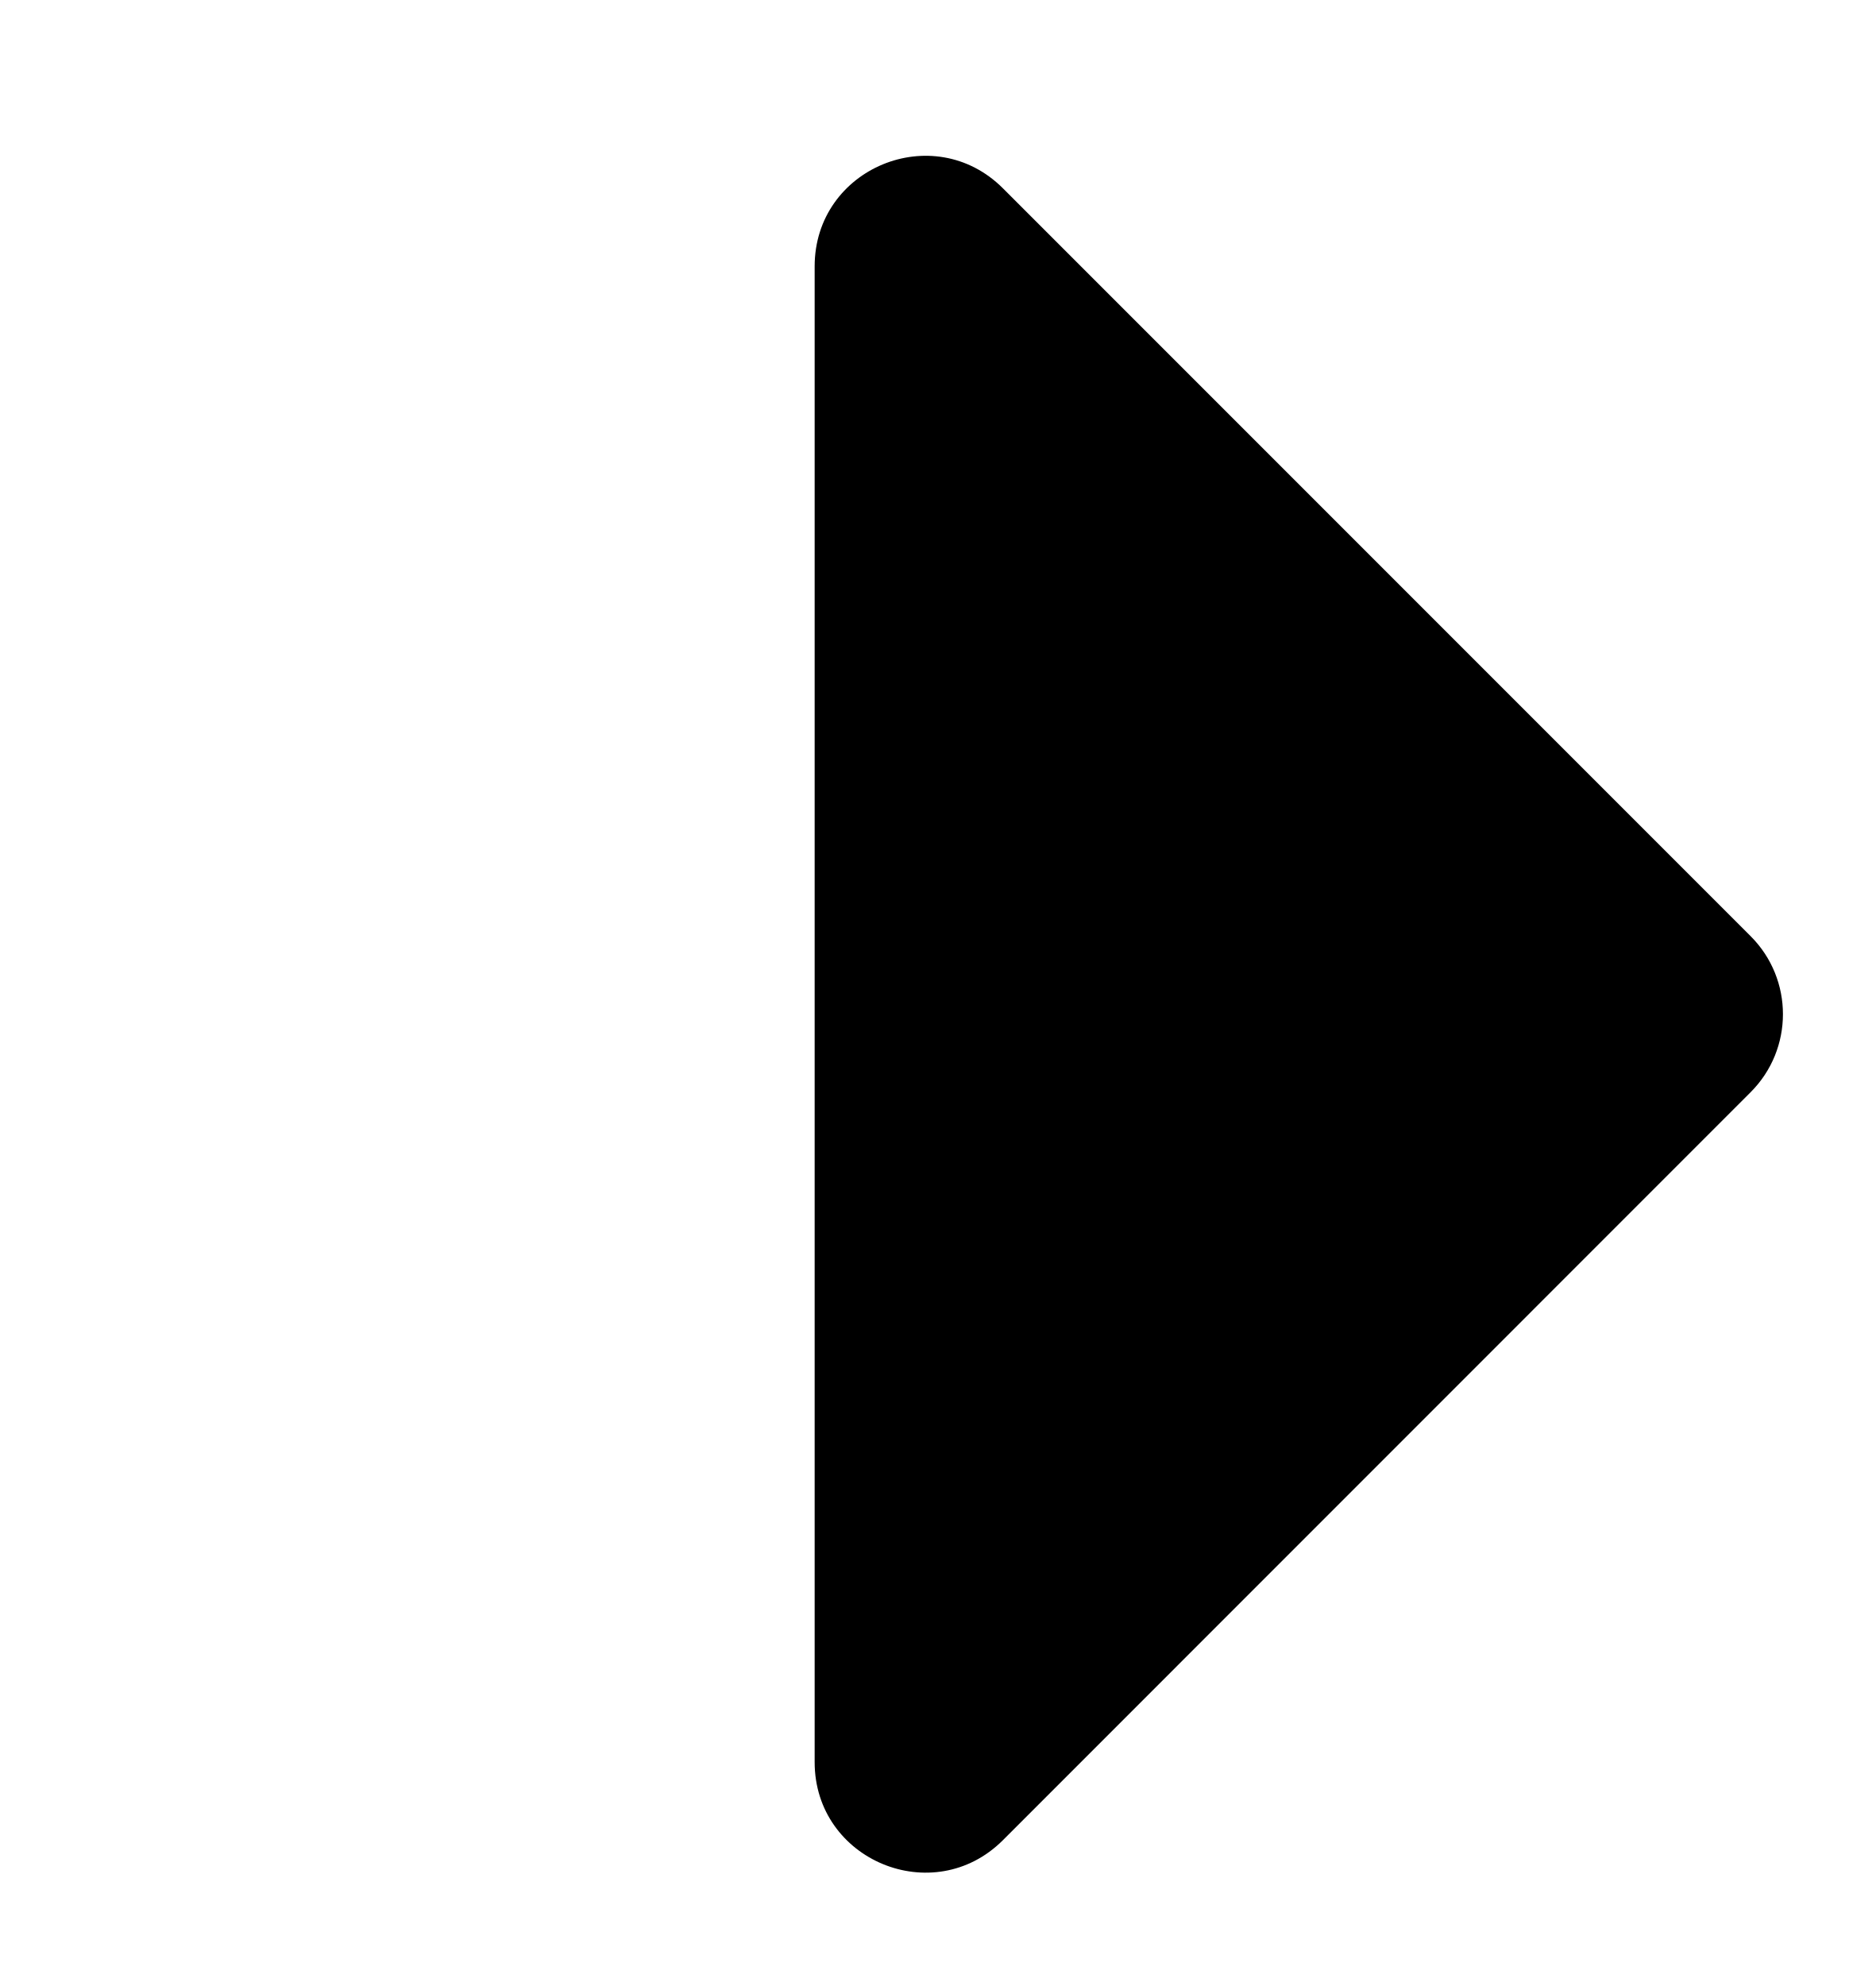
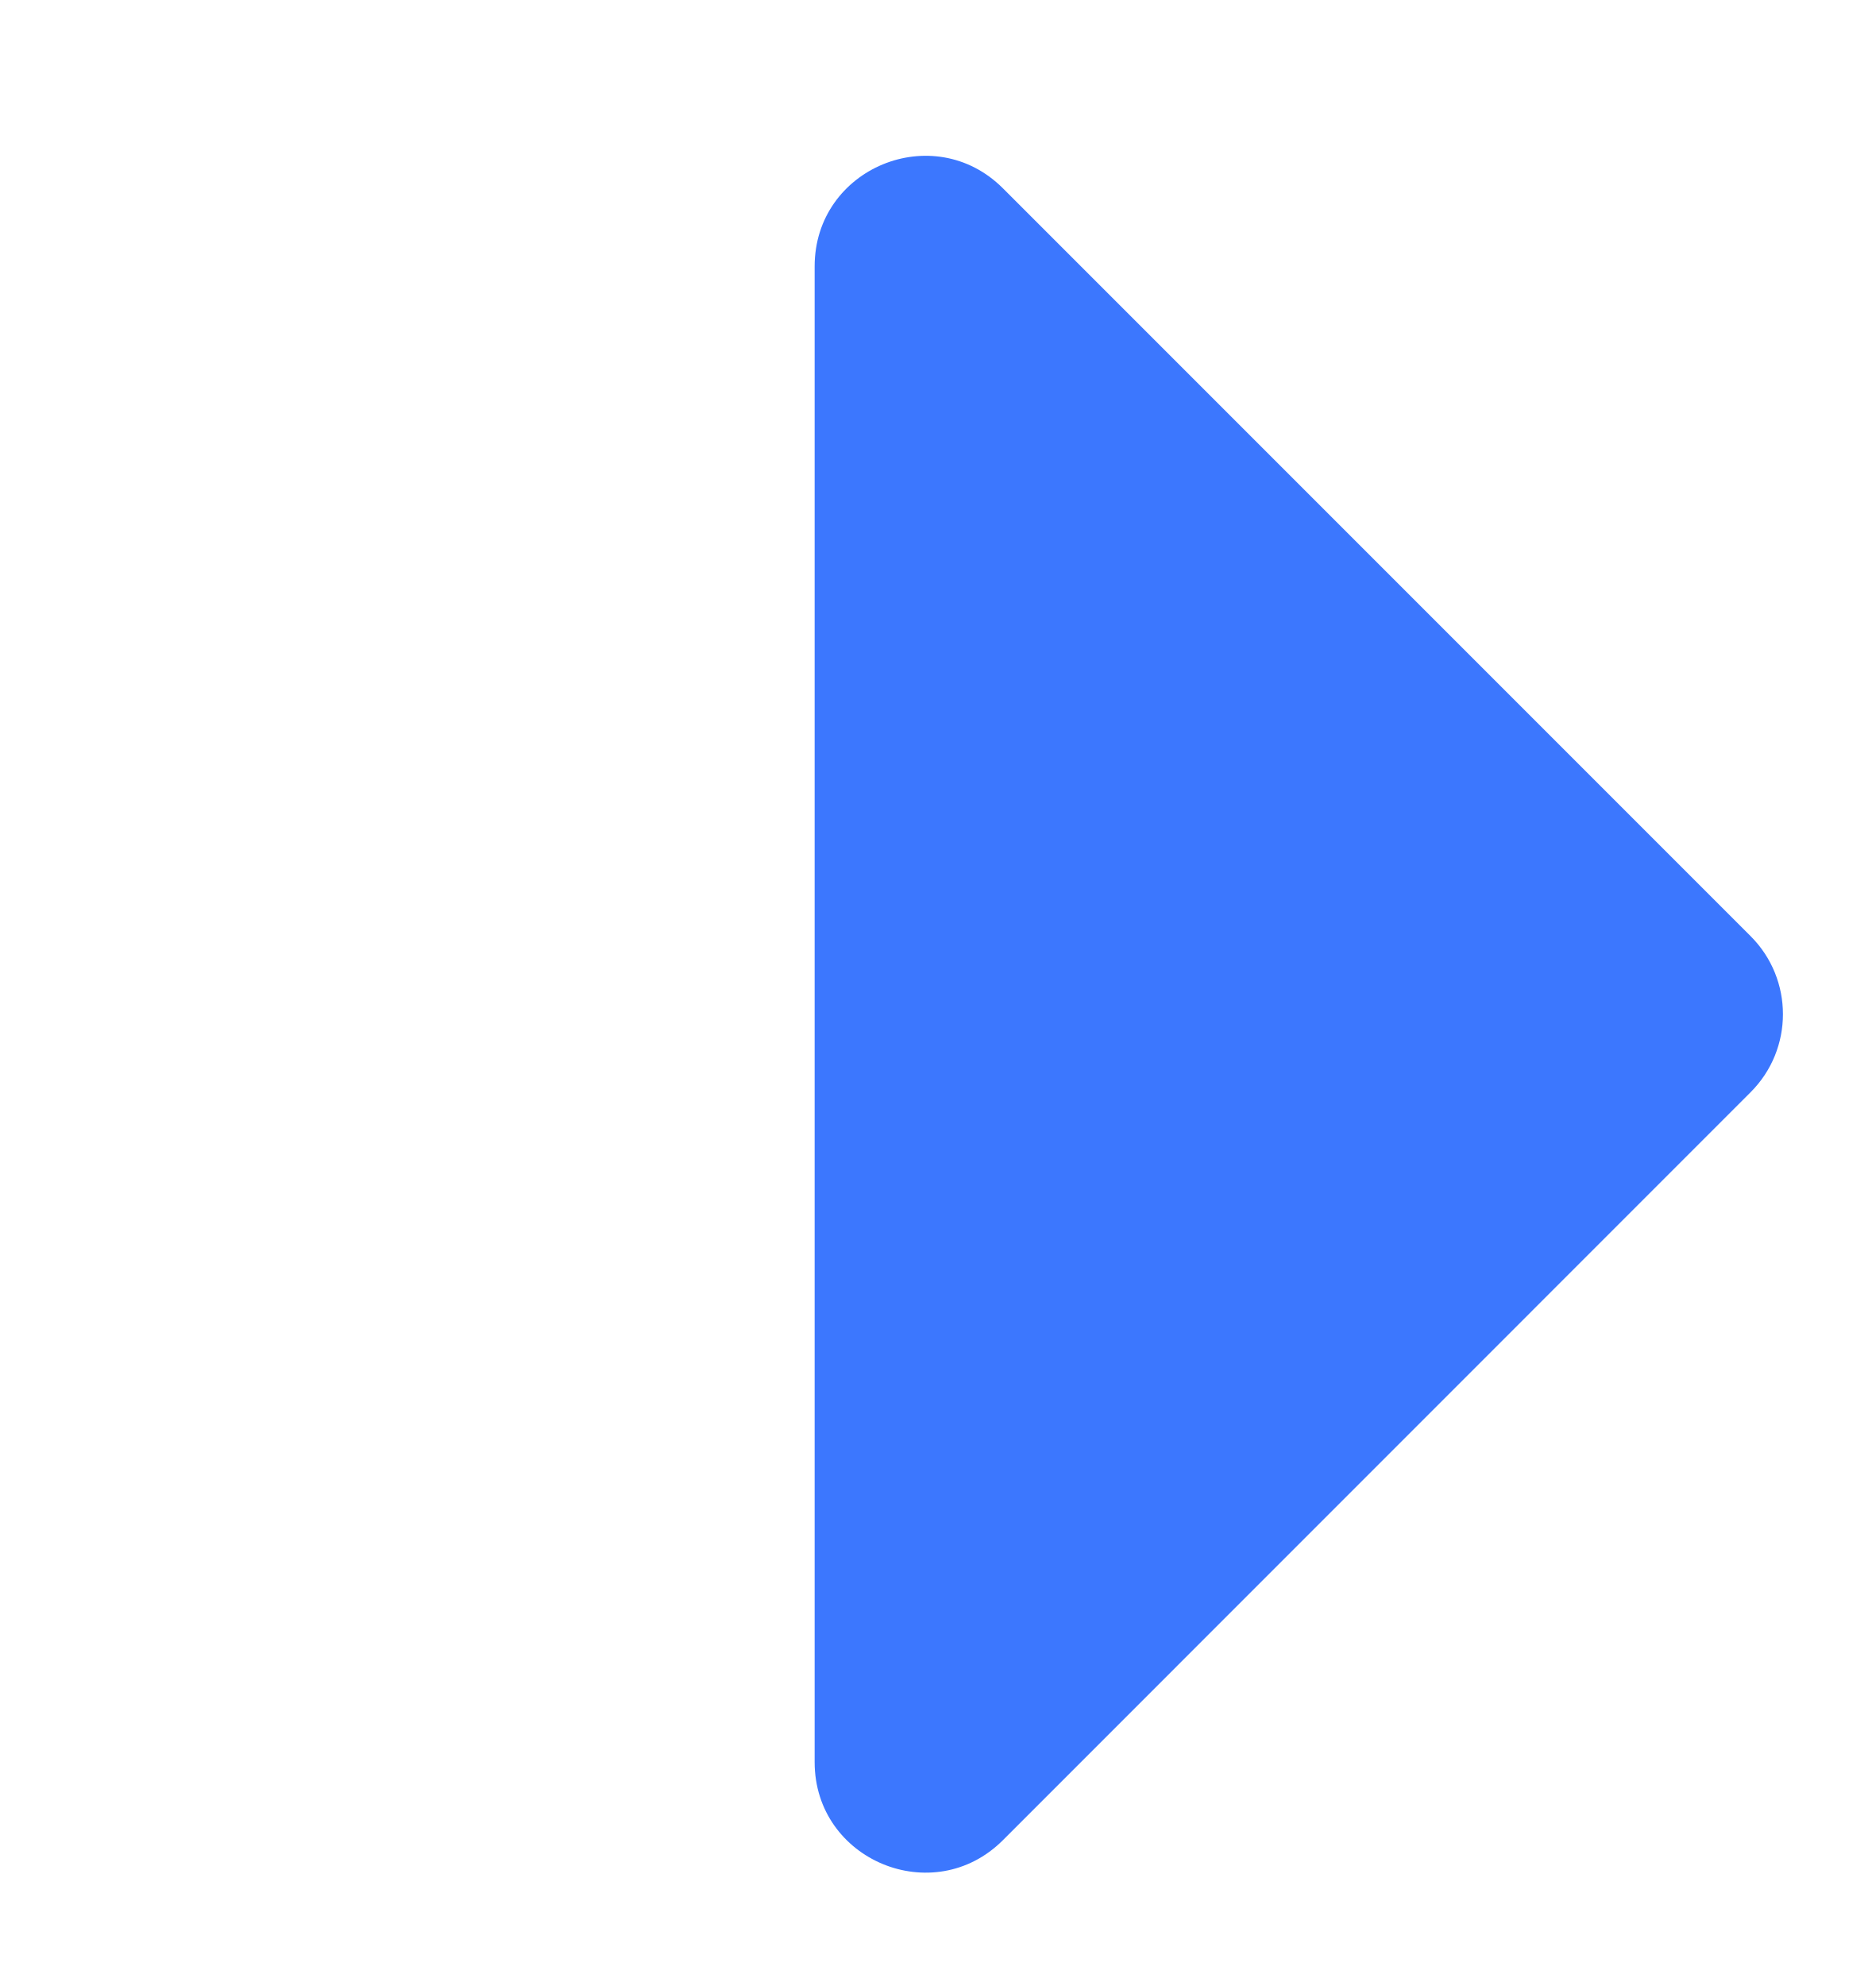
<svg xmlns="http://www.w3.org/2000/svg" width="17" height="18">
-   <path d="M15.87 8.485L9.092 1.707c-.63-.63-1.707-.184-1.707.707v13.557c0 .89 1.077 1.337 1.707.707l6.778-6.779a1 1 0 0 0 0-1.414z" />
+   <path d="M15.87 8.485L9.092 1.707c-.63-.63-1.707-.184-1.707.707v13.557c0 .89 1.077 1.337 1.707.707l6.778-6.779a1 1 0 0 0 0-1.414z" fill="#3C77FE" />
</svg>
